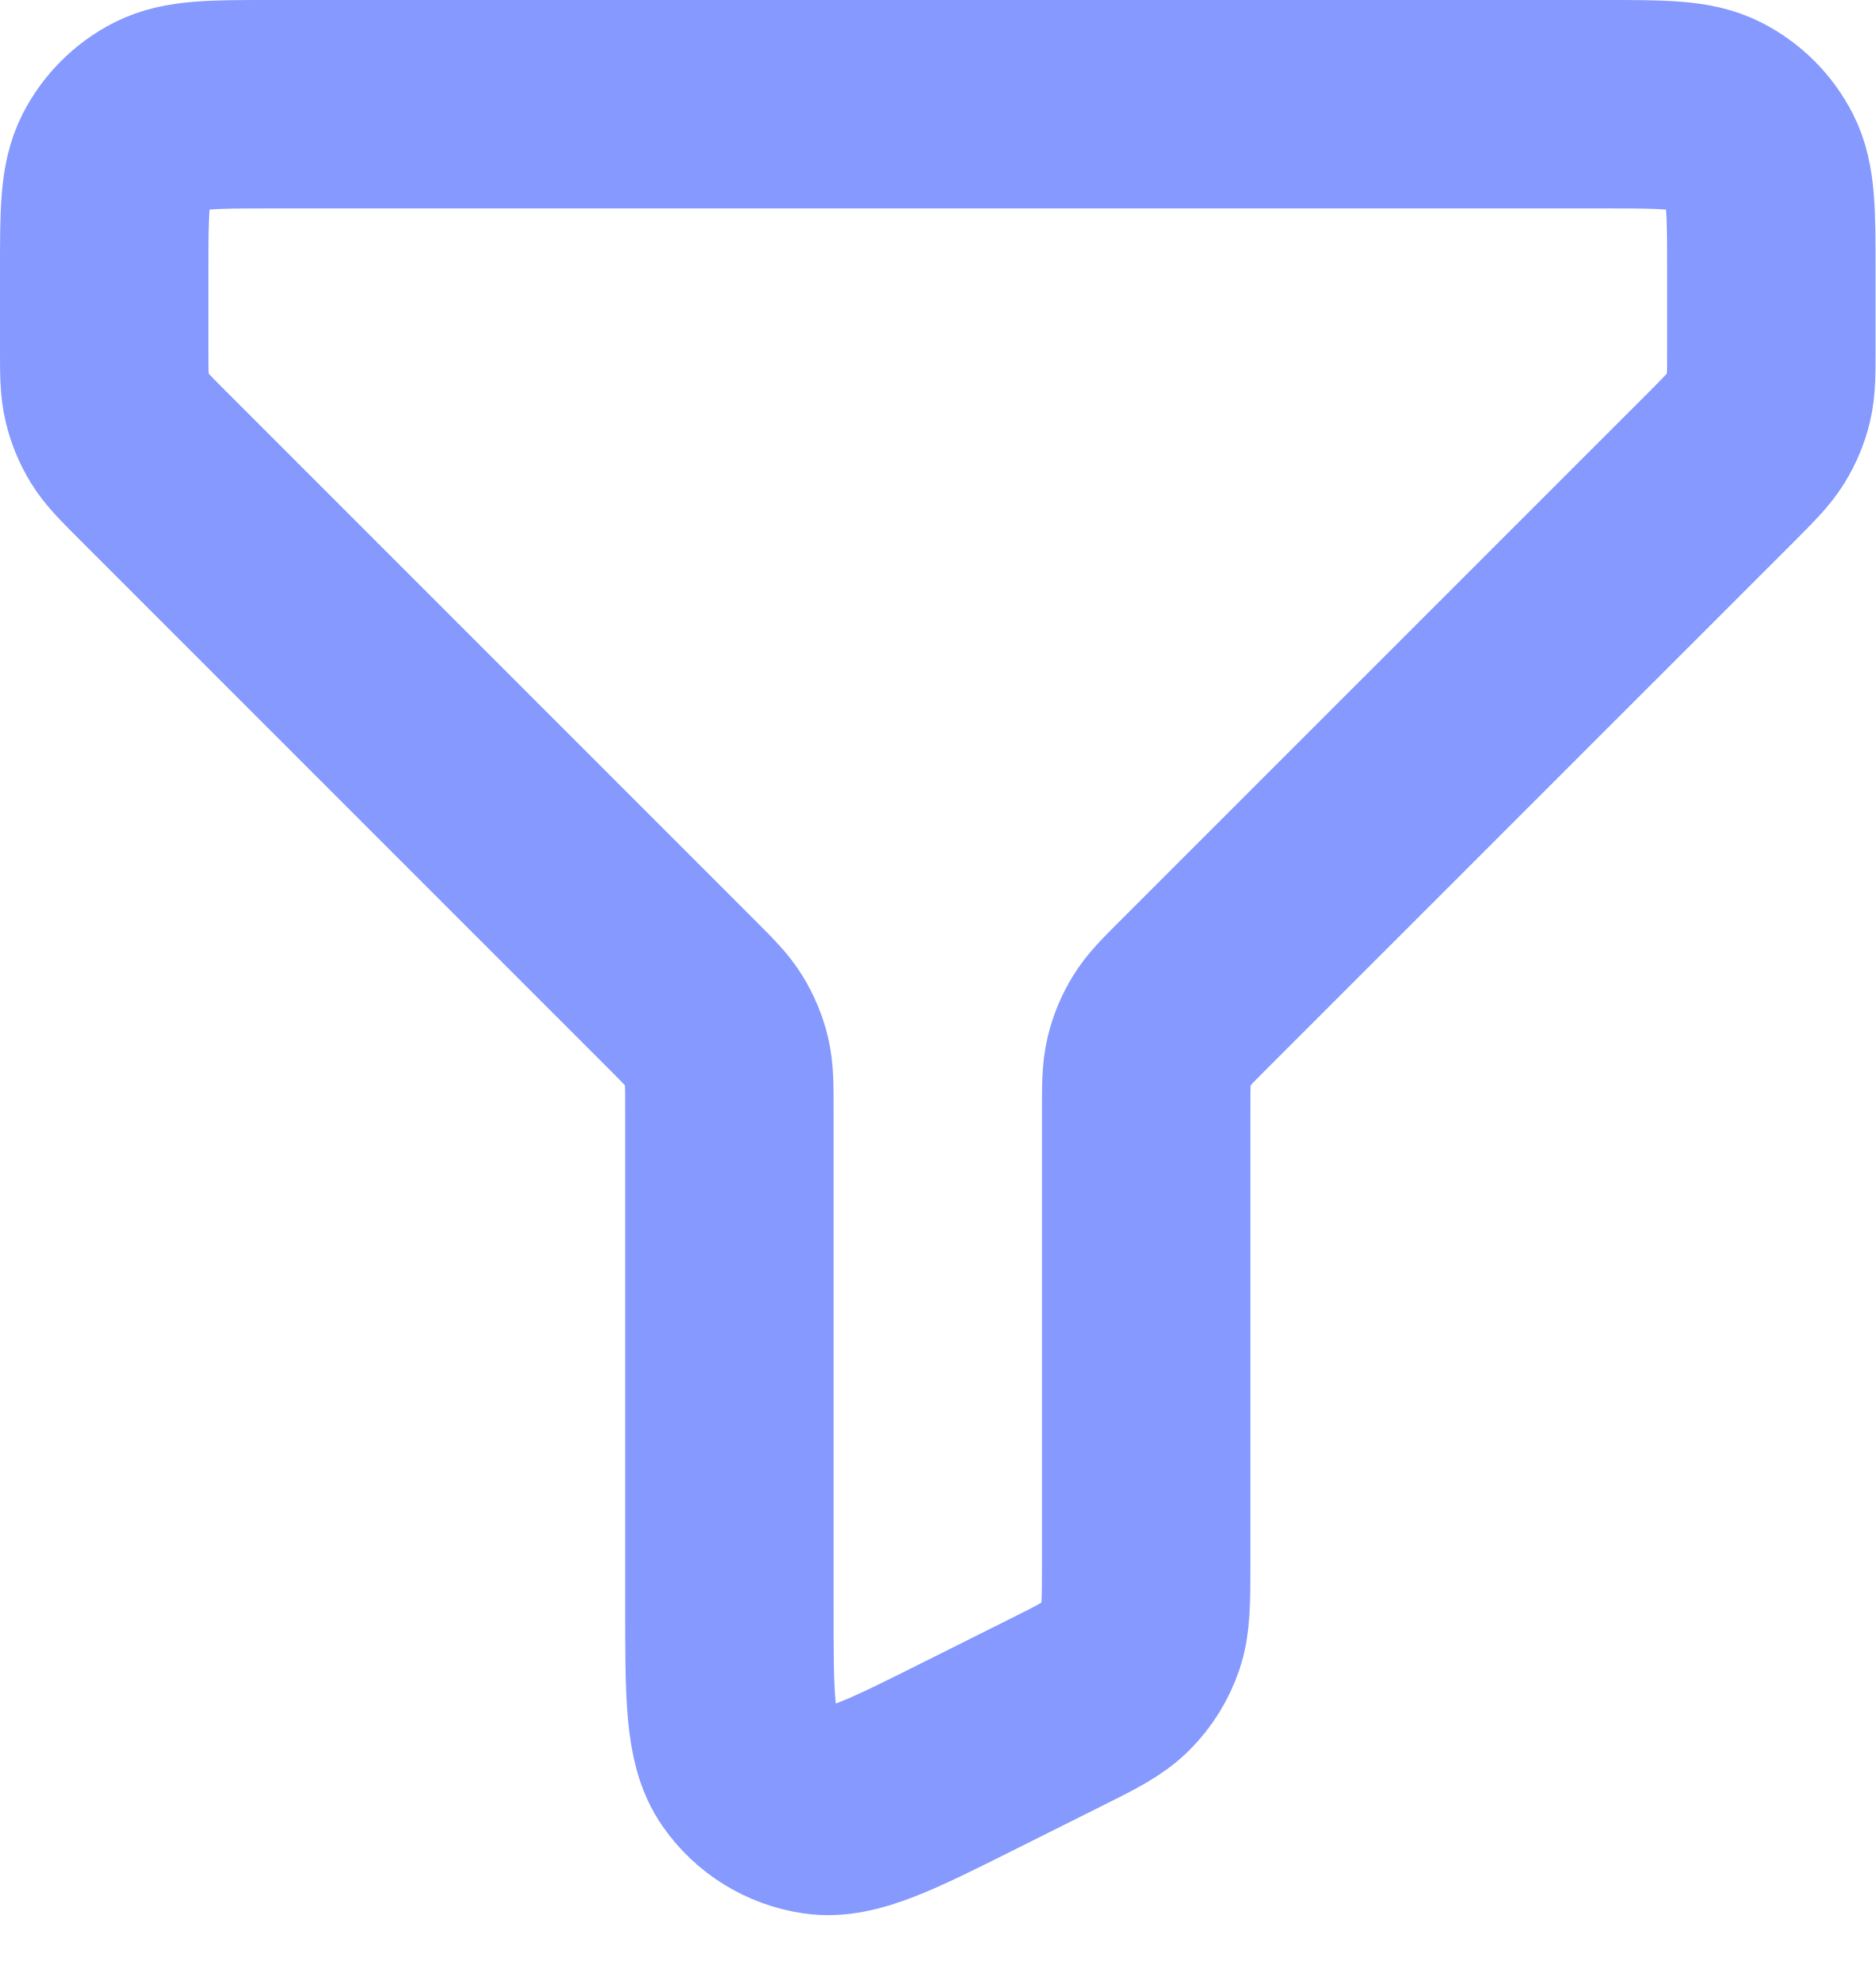
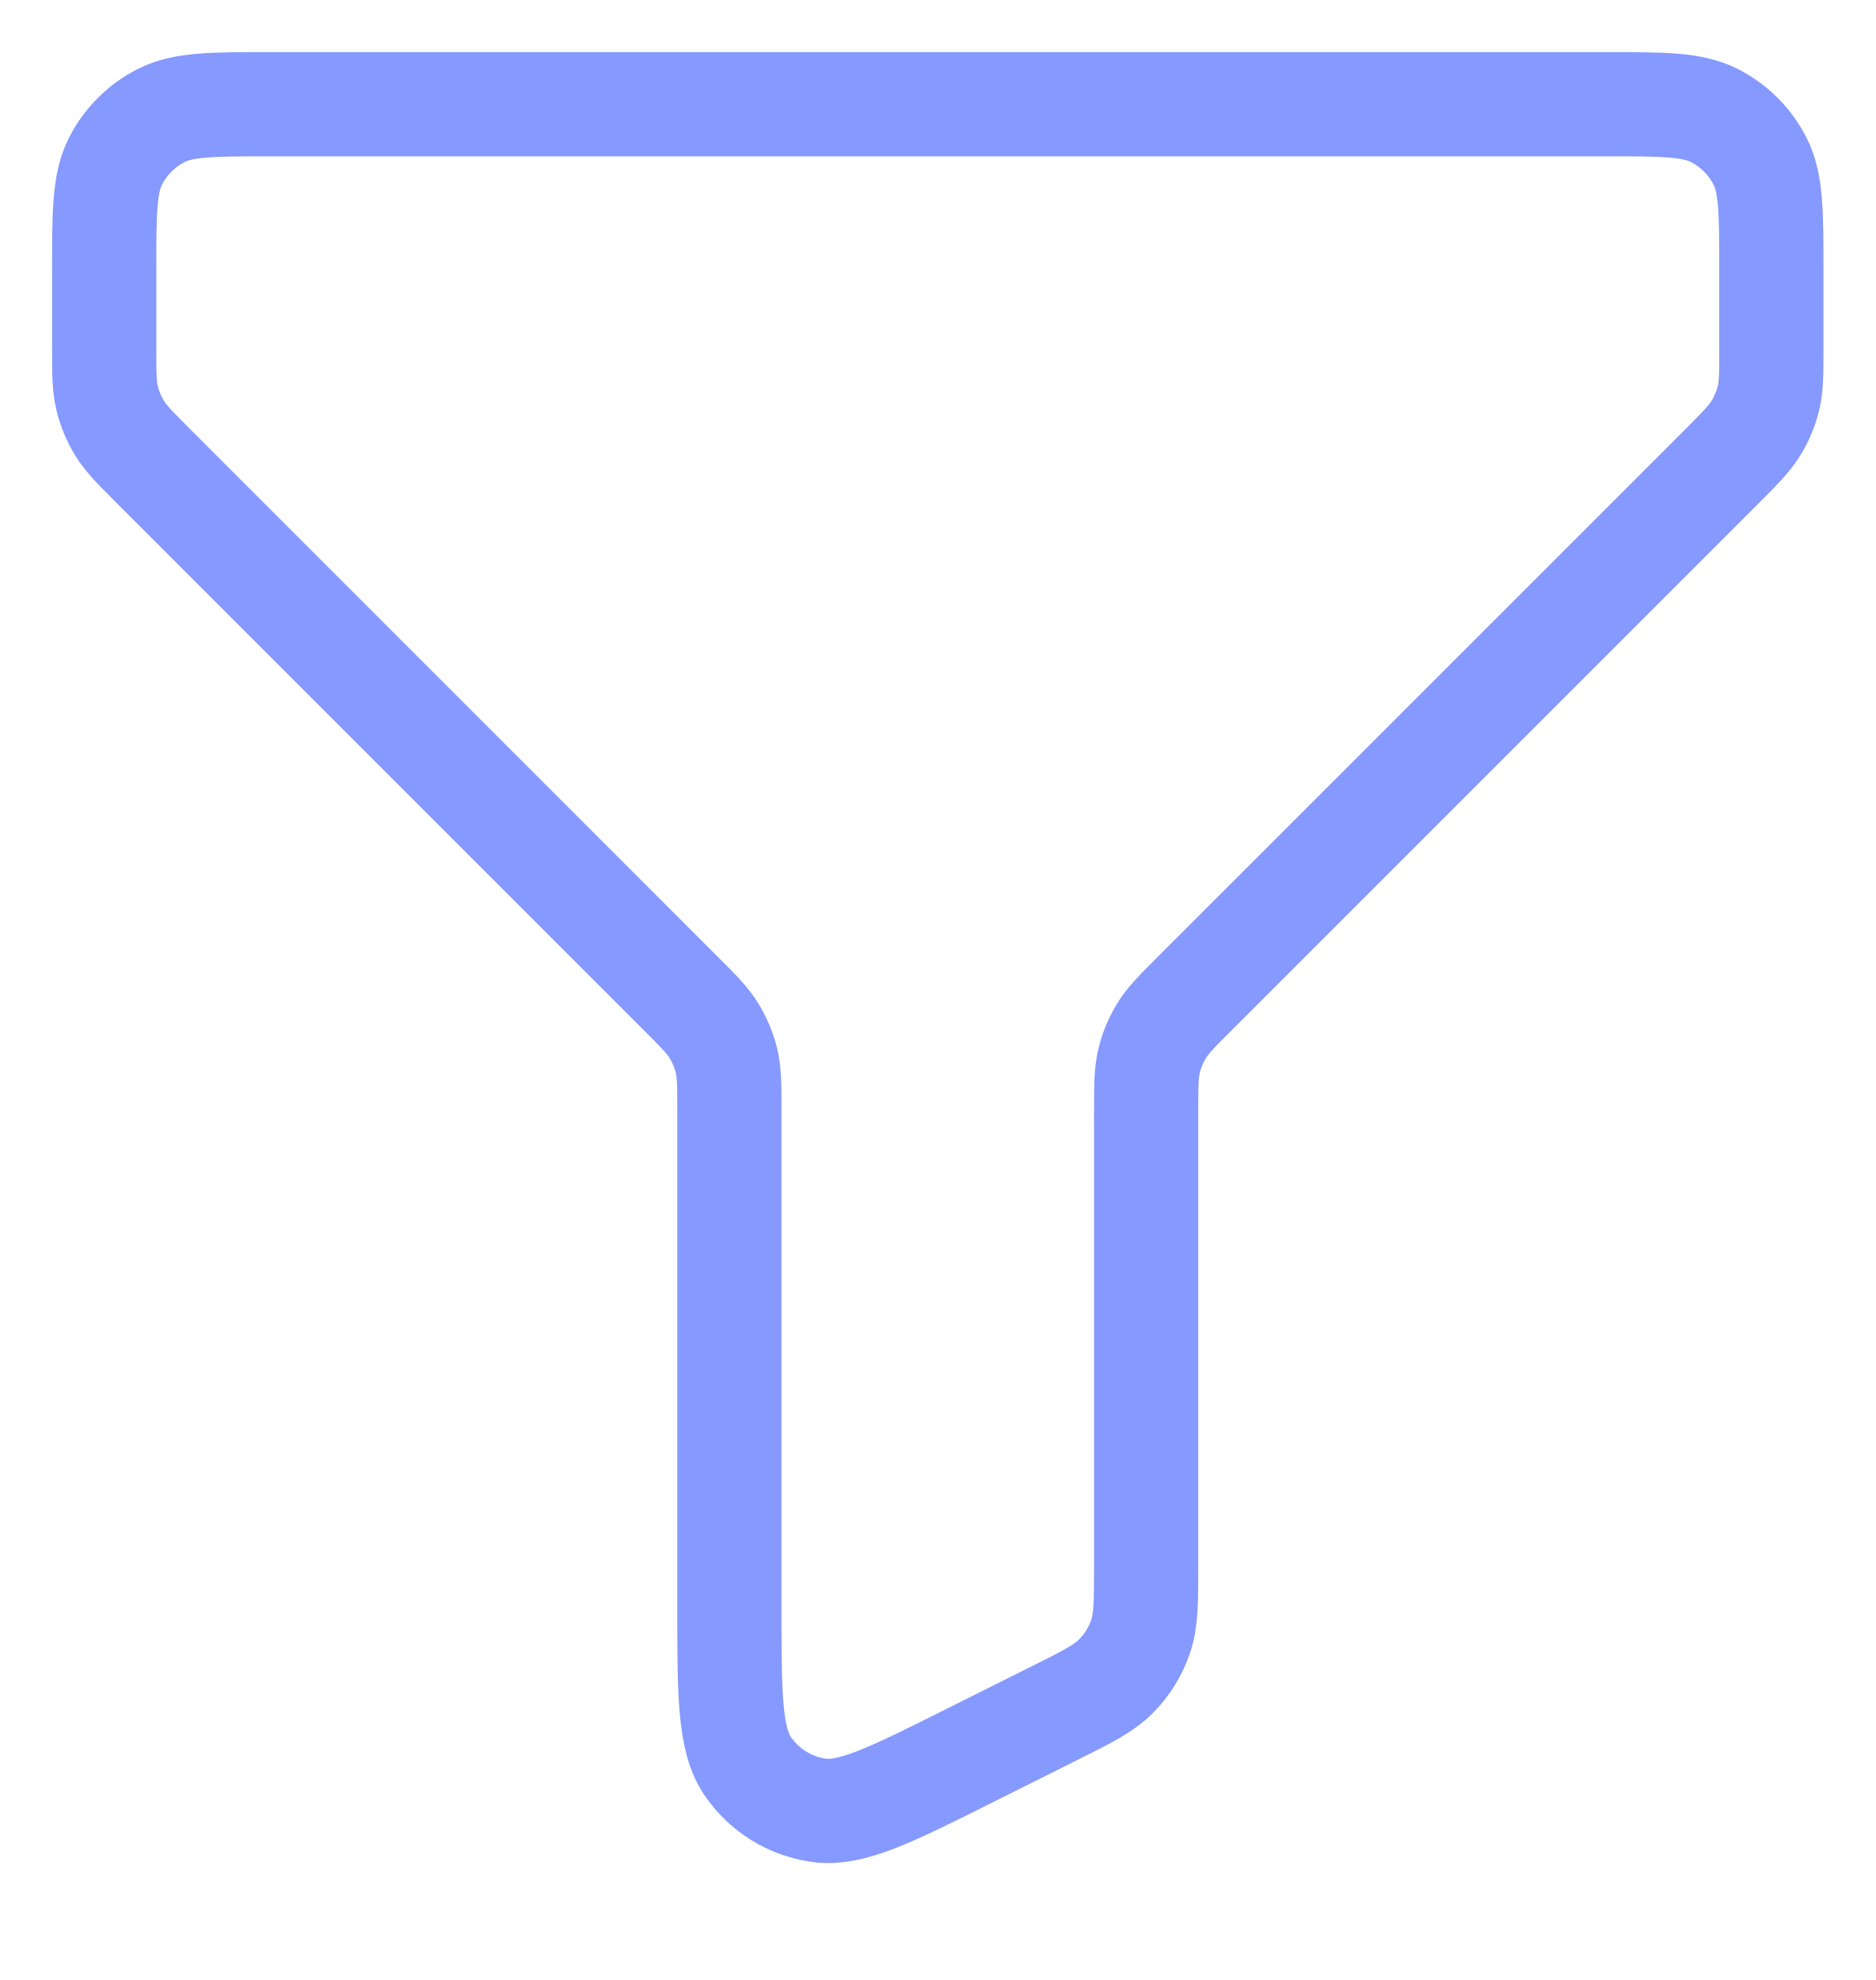
<svg xmlns="http://www.w3.org/2000/svg" width="18" height="19" viewBox="0 0 18 19" fill="none">
-   <path d="M17 2.6C17 2.04 17 1.76 16.891 1.546C16.795 1.358 16.642 1.205 16.454 1.109C16.24 1 15.96 1 15.4 1H2.6C2.04 1 1.76 1 1.546 1.109C1.358 1.205 1.205 1.358 1.109 1.546C1 1.76 1 2.04 1 2.6V3.337C1 3.582 1 3.704 1.028 3.819C1.052 3.921 1.093 4.019 1.147 4.108C1.209 4.209 1.296 4.296 1.469 4.469L6.531 9.531C6.704 9.704 6.79 9.79 6.852 9.891C6.907 9.981 6.948 10.079 6.973 10.181C7 10.295 7 10.415 7 10.655V15.411C7 16.268 7 16.697 7.181 16.955C7.338 17.181 7.581 17.331 7.854 17.371C8.165 17.417 8.549 17.226 9.315 16.842L10.115 16.442C10.437 16.282 10.597 16.201 10.714 16.081C10.818 15.976 10.897 15.848 10.945 15.708C11 15.55 11 15.37 11 15.011V10.663C11 10.418 11 10.296 11.028 10.181C11.052 10.079 11.093 9.981 11.148 9.891C11.209 9.791 11.295 9.705 11.465 9.535L11.469 9.531L16.532 4.469C16.704 4.296 16.79 4.209 16.852 4.108C16.907 4.019 16.948 3.921 16.973 3.819C17 3.706 17 3.584 17 3.345V2.6Z" stroke="#8599FE" stroke-width="2" stroke-linecap="round" stroke-linejoin="round" />
+   <path d="M17 2.6C17 2.04 17 1.76 16.891 1.546C16.795 1.358 16.642 1.205 16.454 1.109C16.24 1 15.96 1 15.4 1H2.6C2.04 1 1.76 1 1.546 1.109C1.358 1.205 1.205 1.358 1.109 1.546C1 1.76 1 2.04 1 2.6V3.337C1 3.582 1 3.704 1.028 3.819C1.052 3.921 1.093 4.019 1.147 4.108C1.209 4.209 1.296 4.296 1.469 4.469L6.531 9.531C6.704 9.704 6.79 9.79 6.852 9.891C6.907 9.981 6.948 10.079 6.973 10.181C7 10.295 7 10.415 7 10.655V15.411C7 16.268 7 16.697 7.181 16.955C7.338 17.181 7.581 17.331 7.854 17.371C8.165 17.417 8.549 17.226 9.315 16.842L10.115 16.442C10.437 16.282 10.597 16.201 10.714 16.081C10.818 15.976 10.897 15.848 10.945 15.708C11 15.55 11 15.37 11 15.011V10.663C11 10.418 11 10.296 11.028 10.181C11.052 10.079 11.093 9.981 11.148 9.891C11.209 9.791 11.295 9.705 11.465 9.535L11.469 9.531L16.532 4.469C16.704 4.296 16.79 4.209 16.852 4.108C16.907 4.019 16.948 3.921 16.973 3.819C17 3.706 17 3.584 17 3.345V2.6Z" stroke="#8599FE" strokeWidth="2" strokeLinecap="round" strokeLinejoin="round" />
</svg>
